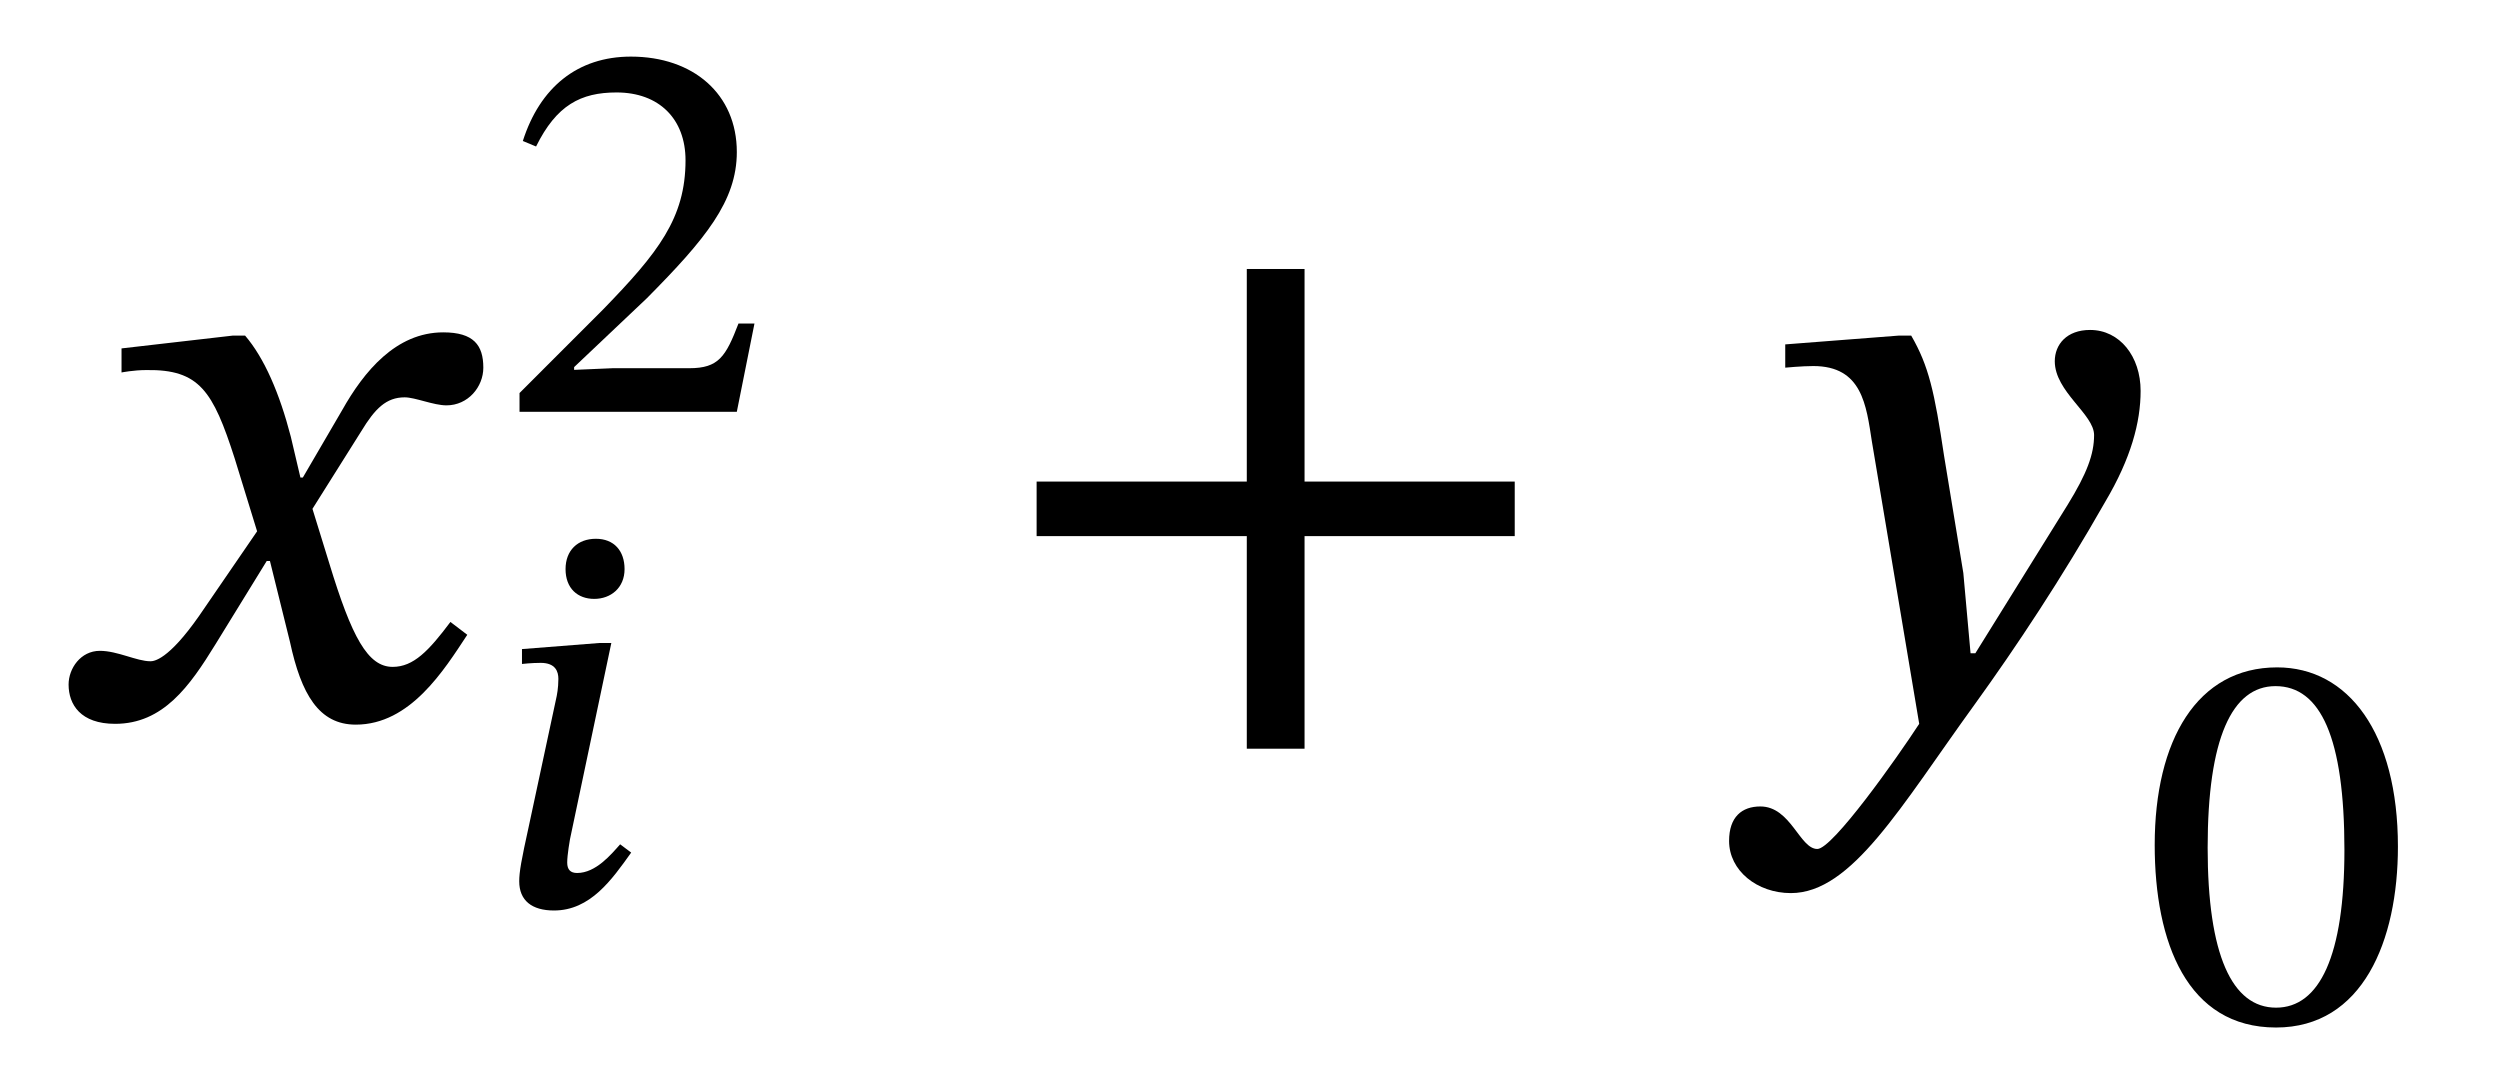
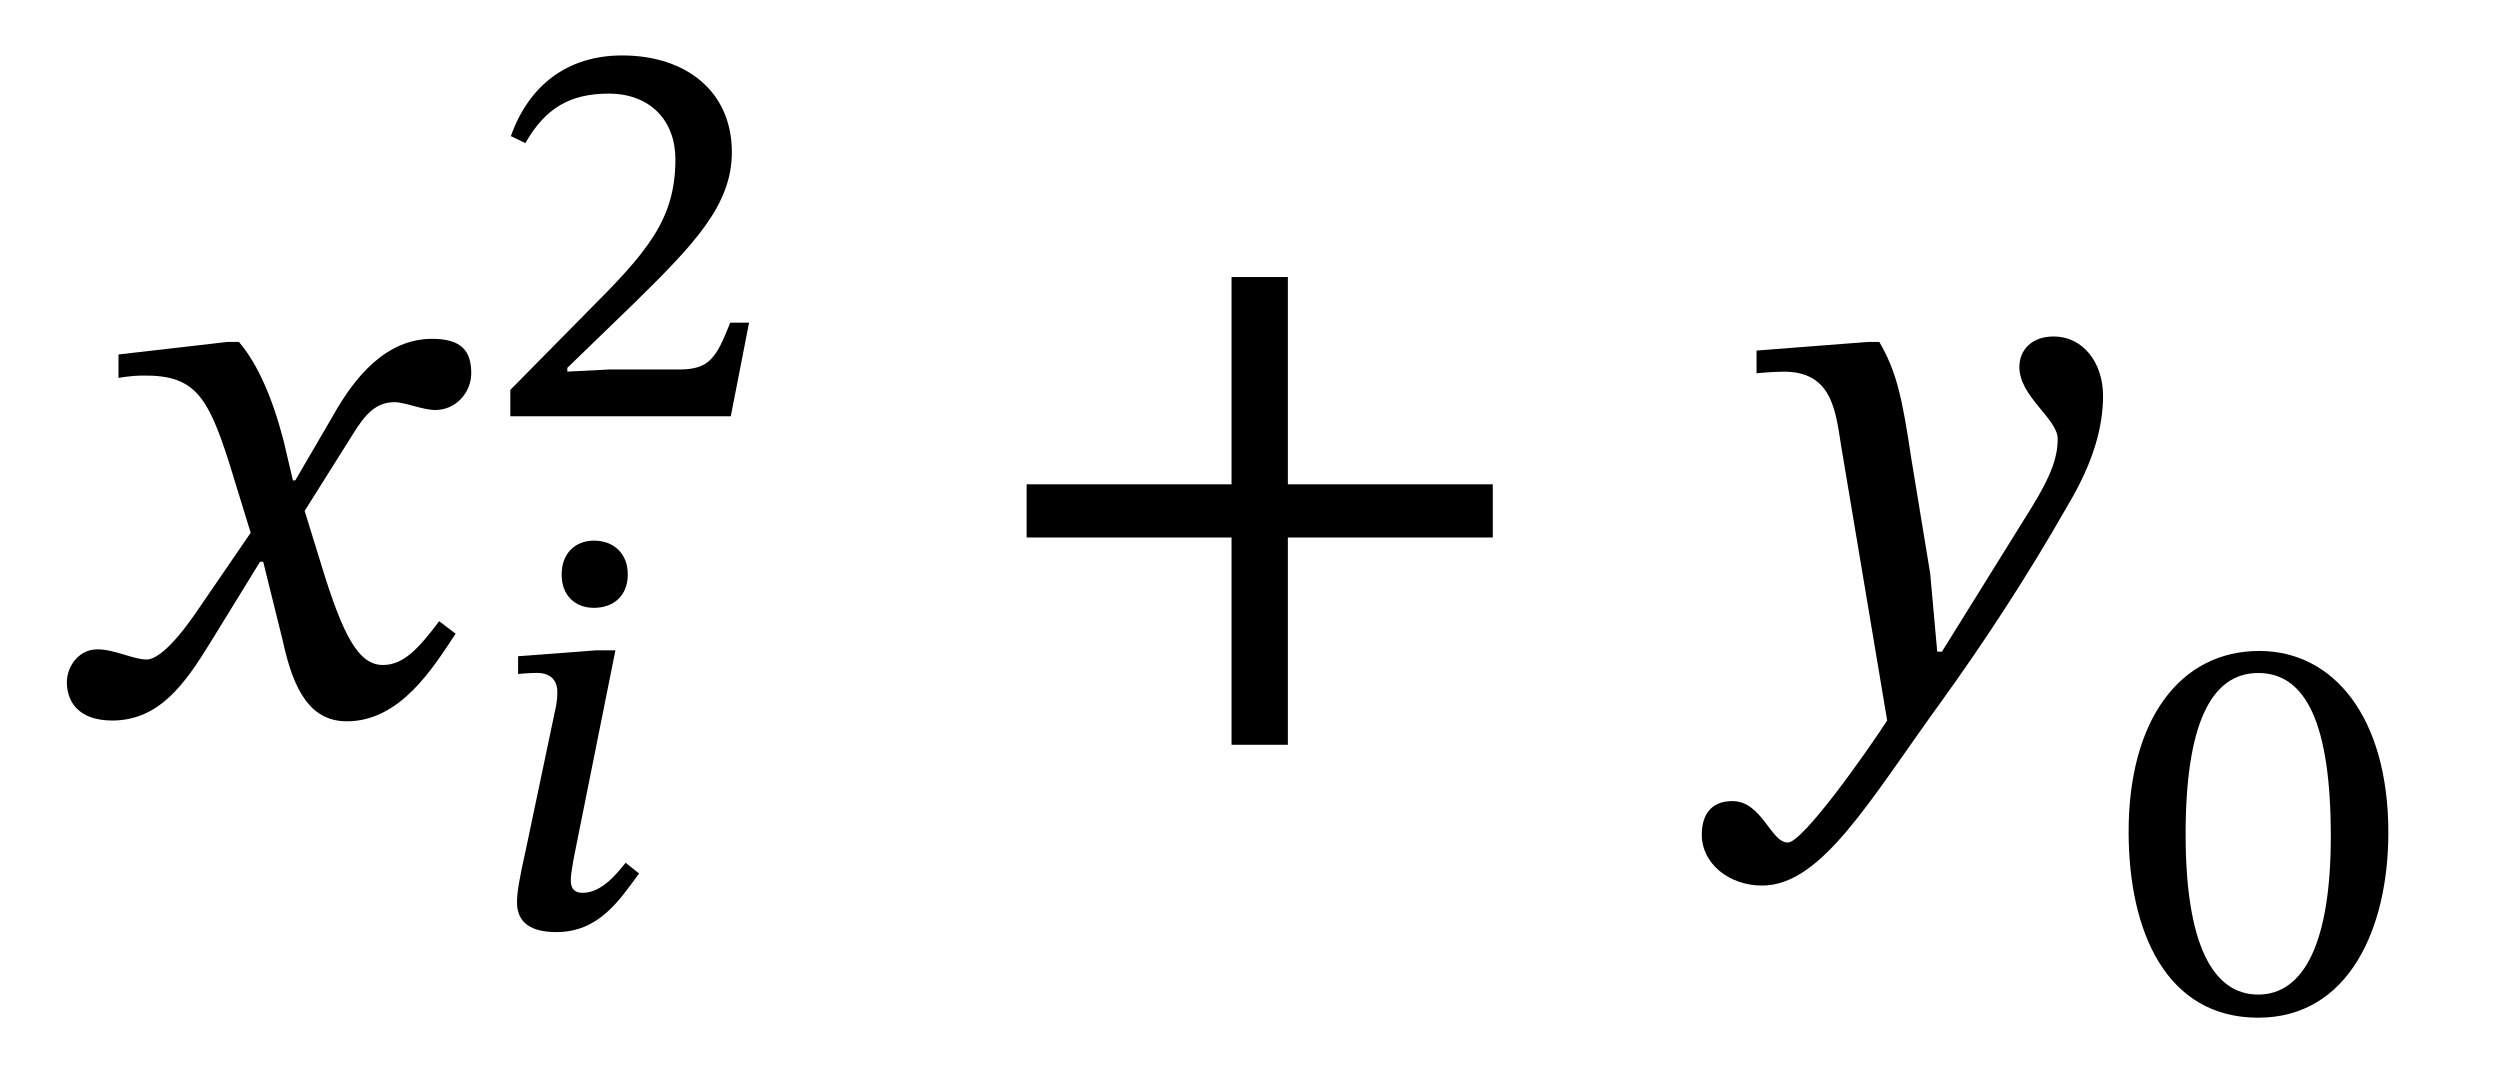
- <svg xmlns="http://www.w3.org/2000/svg" viewBox="0 0 99.726 42.992" width="99.726" height="42.992">
-   <g transform="translate(2 28.586)" fill="black">
+ <svg xmlns="http://www.w3.org/2000/svg" viewBox="0 0 102.28 43.642" width="102.28" height="43.642">
+   <g transform="translate(2 29.19)" fill="black">
    <path transform="translate(0 0) scale(0.032 -0.032)" d="M315 298L312 298L300 349C286 403 267 447 243 475L228 475L89 459L89 429C89 429 104 432 120 432C186 433 203 406 230 322L258 231L186 126C147 70 129 69 125 69C108 69 84 82 62 82C38 82 23 60 23 40C23 15 38 -9 81 -9C141 -9 174 38 206 90L270 194L274 194L299 93C313 28 335 -10 381 -10C449 -10 491 58 520 102L499 118C472 82 453 62 427 62C396 62 376 99 348 191L327 259L388 356C405 384 419 398 442 398C455 398 478 388 494 388C521 388 540 411 540 435C540 463 528 479 490 479C431 479 391 430 364 382Z" />
-     <path transform="translate(17.888 -12.16) scale(0.022 -0.022)" d="M464 160L435 160C412 100 399 79 346 79L207 79L137 76L137 81L269 206C375 313 432 382 432 471C432 576 353 644 240 644C143 644 75 588 44 491L68 481C105 556 149 579 214 579C291 579 339 531 339 456C339 351 289 288 190 186L38 34L38 0L432 0Z" />
-     <path transform="translate(17.568 7.536) scale(0.022 -0.022)" d="M219 476L197 476L57 465L57 438C57 438 74 440 91 440C118 440 123 424 123 411C123 394 120 380 120 380L69 142C56 83 52 61 52 44C52 9 75 -9 115 -9C181 -9 220 47 255 96L235 111C219 93 191 59 157 59C145 59 139 65 139 78C139 92 144 120 144 120ZM243 610C243 643 224 665 191 665C158 665 136 644 136 610C136 575 158 556 188 556C218 556 243 576 243 610Z" />
-     <path transform="translate(37.367 0) scale(0.032 -0.032)" d="M658 225L658 293L396 293L396 558L324 558L324 293L62 293L62 225L324 225L324 -40L396 -40L396 225Z" />
-     <path transform="translate(67.518 0) scale(0.032 -0.032)" d="M251 325C239 405 232 437 210 475L195 475L53 464L53 435C53 435 74 437 88 437C149 437 154 388 161 343L220 -9C192 -52 112 -165 93 -165C71 -165 60 -112 22 -112C-1 -112 -17 -125 -17 -155C-17 -192 18 -220 60 -220C136 -220 197 -112 289 15C341 87 398 173 452 268C484 322 496 367 496 406C496 449 470 482 433 482C404 482 389 464 389 443C389 405 438 377 438 351C438 327 429 303 405 264L290 79L284 79L275 179Z" />
-     <path transform="translate(83.358 12.16) scale(0.022 -0.022)" d="M468 317C468 523 378 642 249 642C104 642 27 510 27 320C27 143 86 -11 247 -11C404 -11 468 146 468 317ZM371 311C371 119 326 25 247 25C167 25 123 121 123 315C123 513 167 608 246 608C328 608 371 514 371 311Z" />
+     <path transform="translate(17.888 -12.16) scale(0.022 -0.022)" d="M489 174L454 174C428 109 416 87 359 87L229 87L151 83L151 90L276 211C387 320 457 393 457 491C457 604 372 671 253 671C150 671 79 614 46 521L73 508C110 573 156 600 228 600C306 600 352 549 352 478C352 365 299 305 187 193L45 49L45 0L455 0Z" />
+     <path transform="translate(17.568 8.746) scale(0.022 -0.022)" d="M255 515L219 515L74 504L74 471C74 471 93 473 109 473C139 473 147 454 147 438C147 418 143 404 143 404L89 147C75 85 72 63 72 46C72 8 99 -9 145 -9C223 -9 261 48 299 100L274 120C260 103 231 64 194 64C181 64 172 70 172 87C172 103 180 141 180 141ZM278 656C278 695 252 719 215 719C181 719 155 696 155 656C155 616 181 594 215 594C252 594 278 617 278 656Z" />
+     <path transform="translate(38.017 0) scale(0.032 -0.032)" d="M658 225L658 293L396 293L396 558L324 558L324 293L62 293L62 225L324 225L324 -40L396 -40L396 225Z" />
+     <path transform="translate(68.168 0) scale(0.032 -0.032)" d="M251 325C239 405 232 437 210 475L195 475L53 464L53 435C53 435 74 437 88 437C149 437 154 388 161 343L220 -9C192 -52 112 -165 93 -165C71 -165 60 -112 22 -112C-1 -112 -17 -125 -17 -155C-17 -192 18 -220 60 -220C136 -220 197 -112 289 15C341 87 398 173 452 268C484 322 496 367 496 406C496 449 470 482 433 482C404 482 389 464 389 443C389 405 438 377 438 351C438 327 429 303 405 264L290 79L284 79L275 179Z" />
+     <path transform="translate(84.008 12.16) scale(0.022 -0.022)" d="M532 331C532 546 430 669 292 669C144 669 49 540 49 333C49 147 119 -13 290 -13C459 -13 532 154 532 331ZM425 324C425 129 376 30 290 30C204 30 155 127 155 328C155 532 202 628 290 628C379 628 425 533 425 324Z" />
  </g>
</svg>
